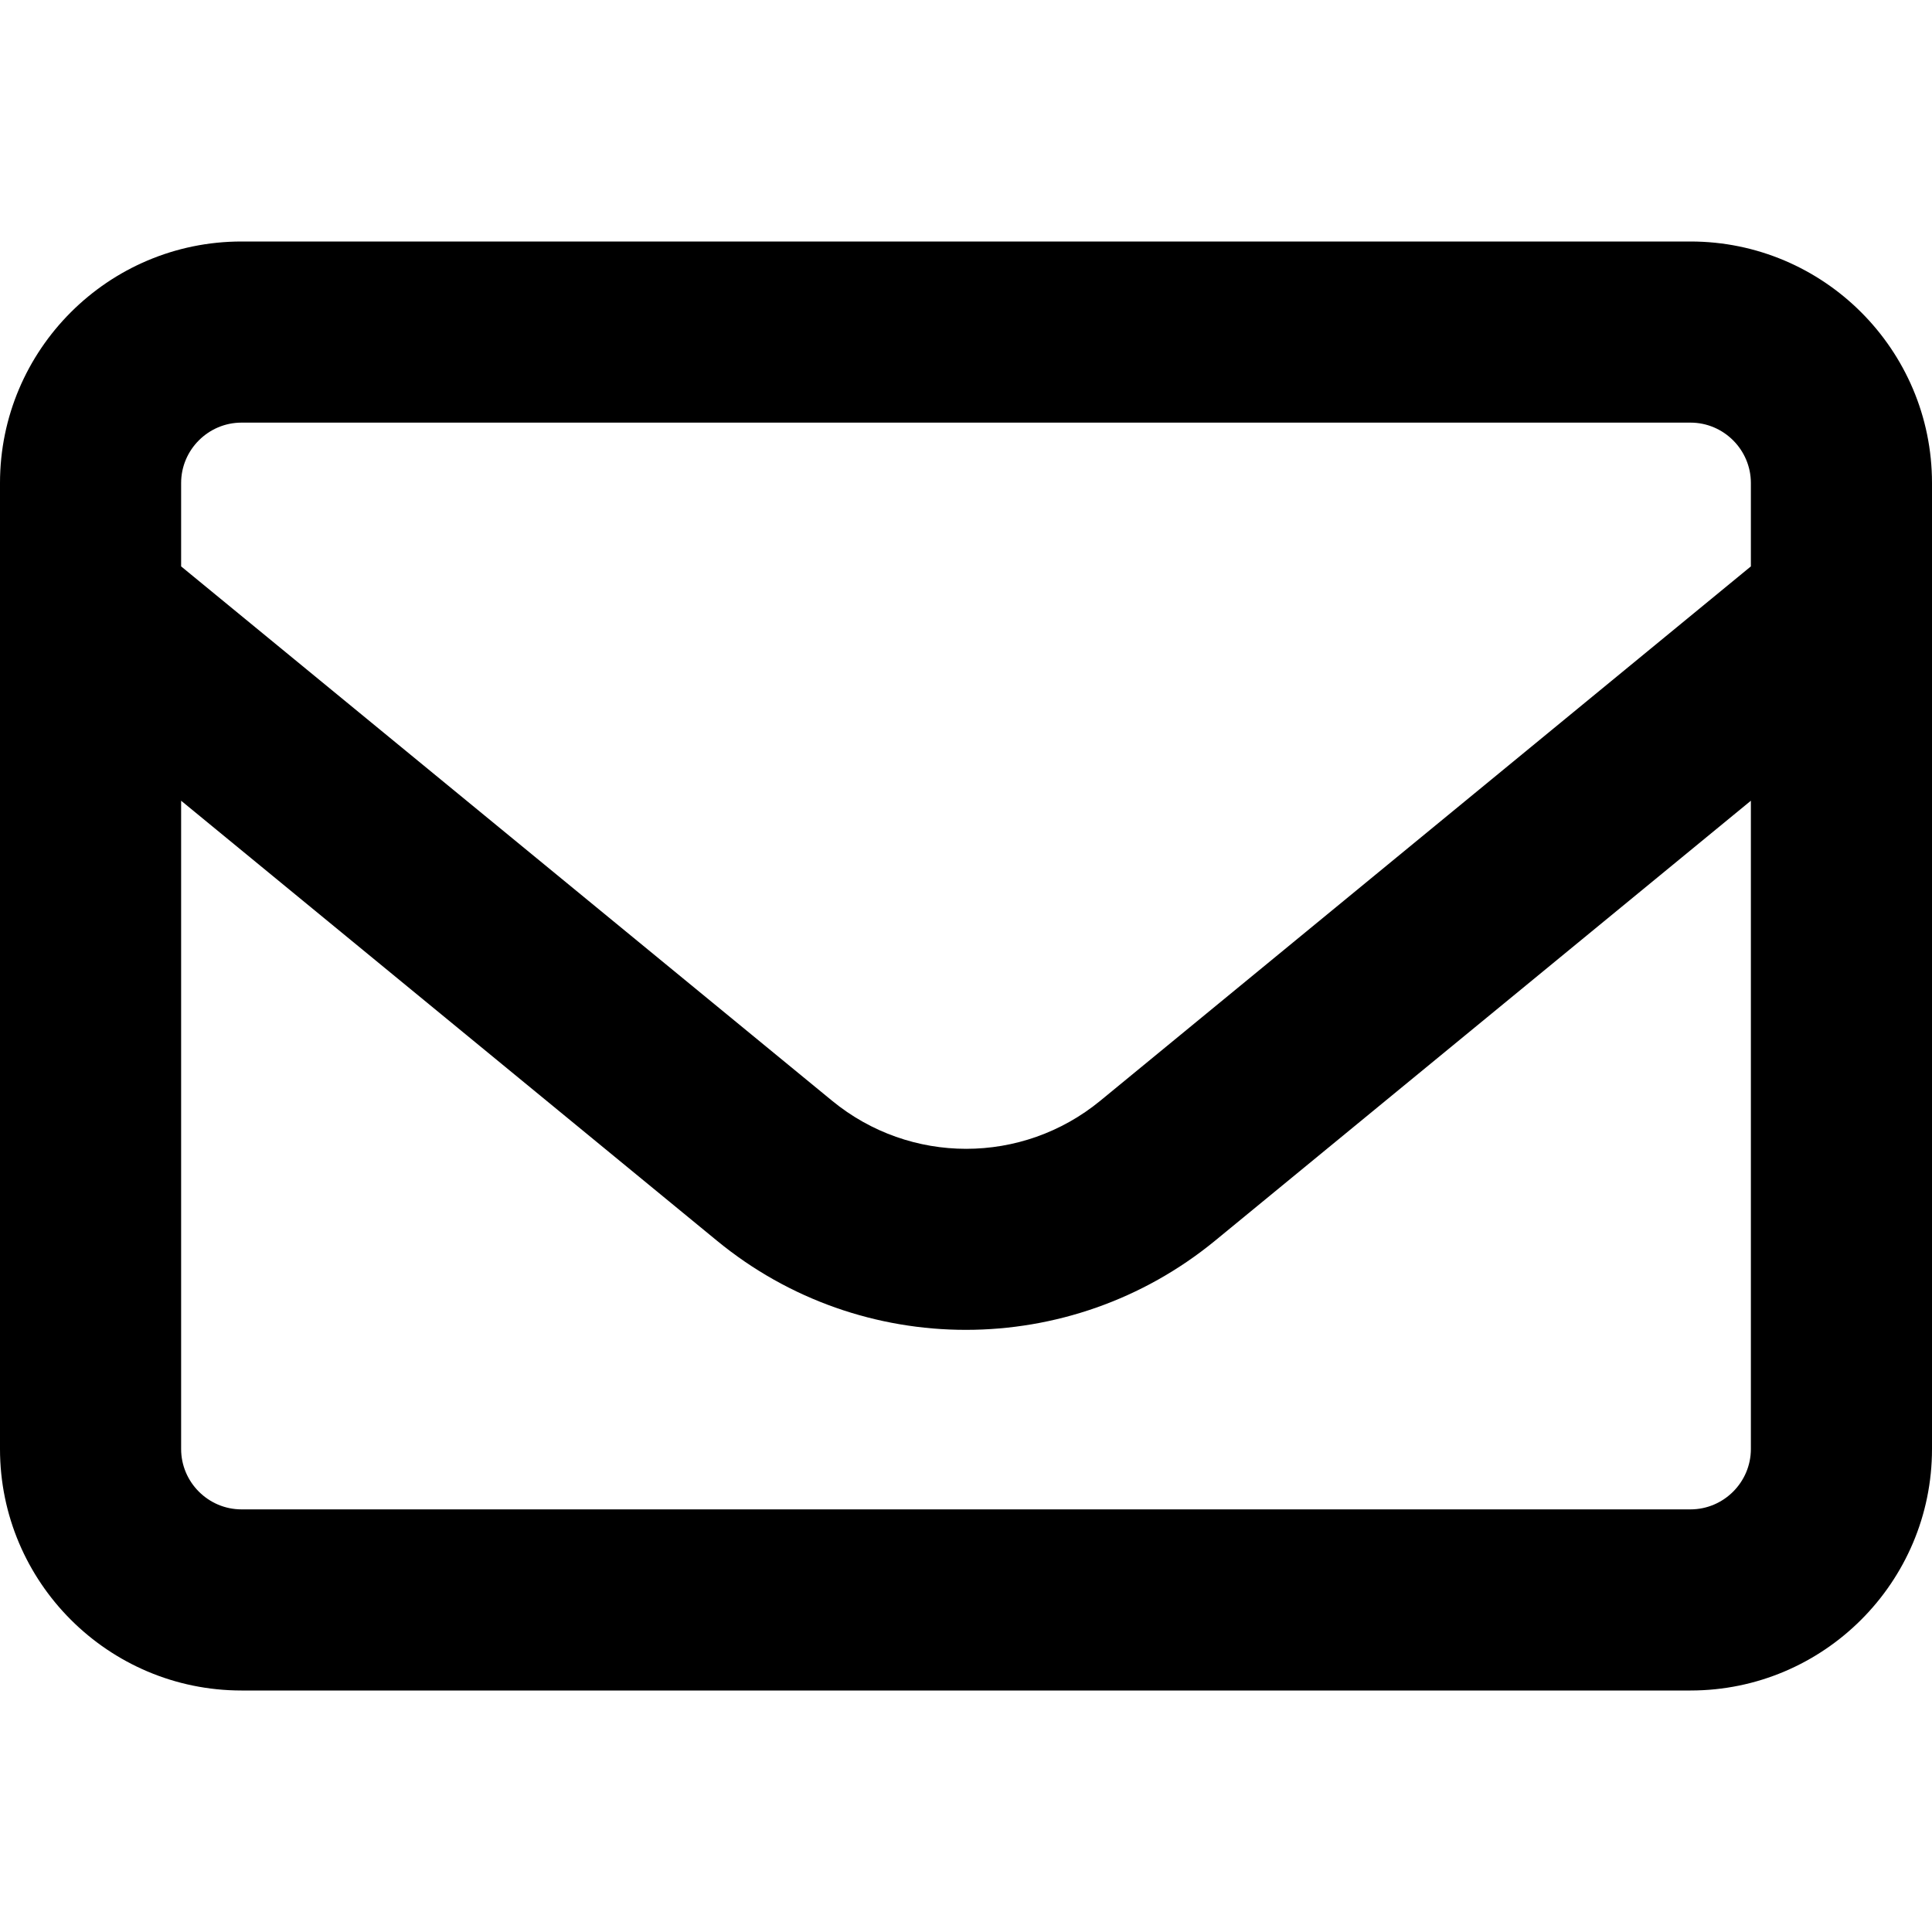
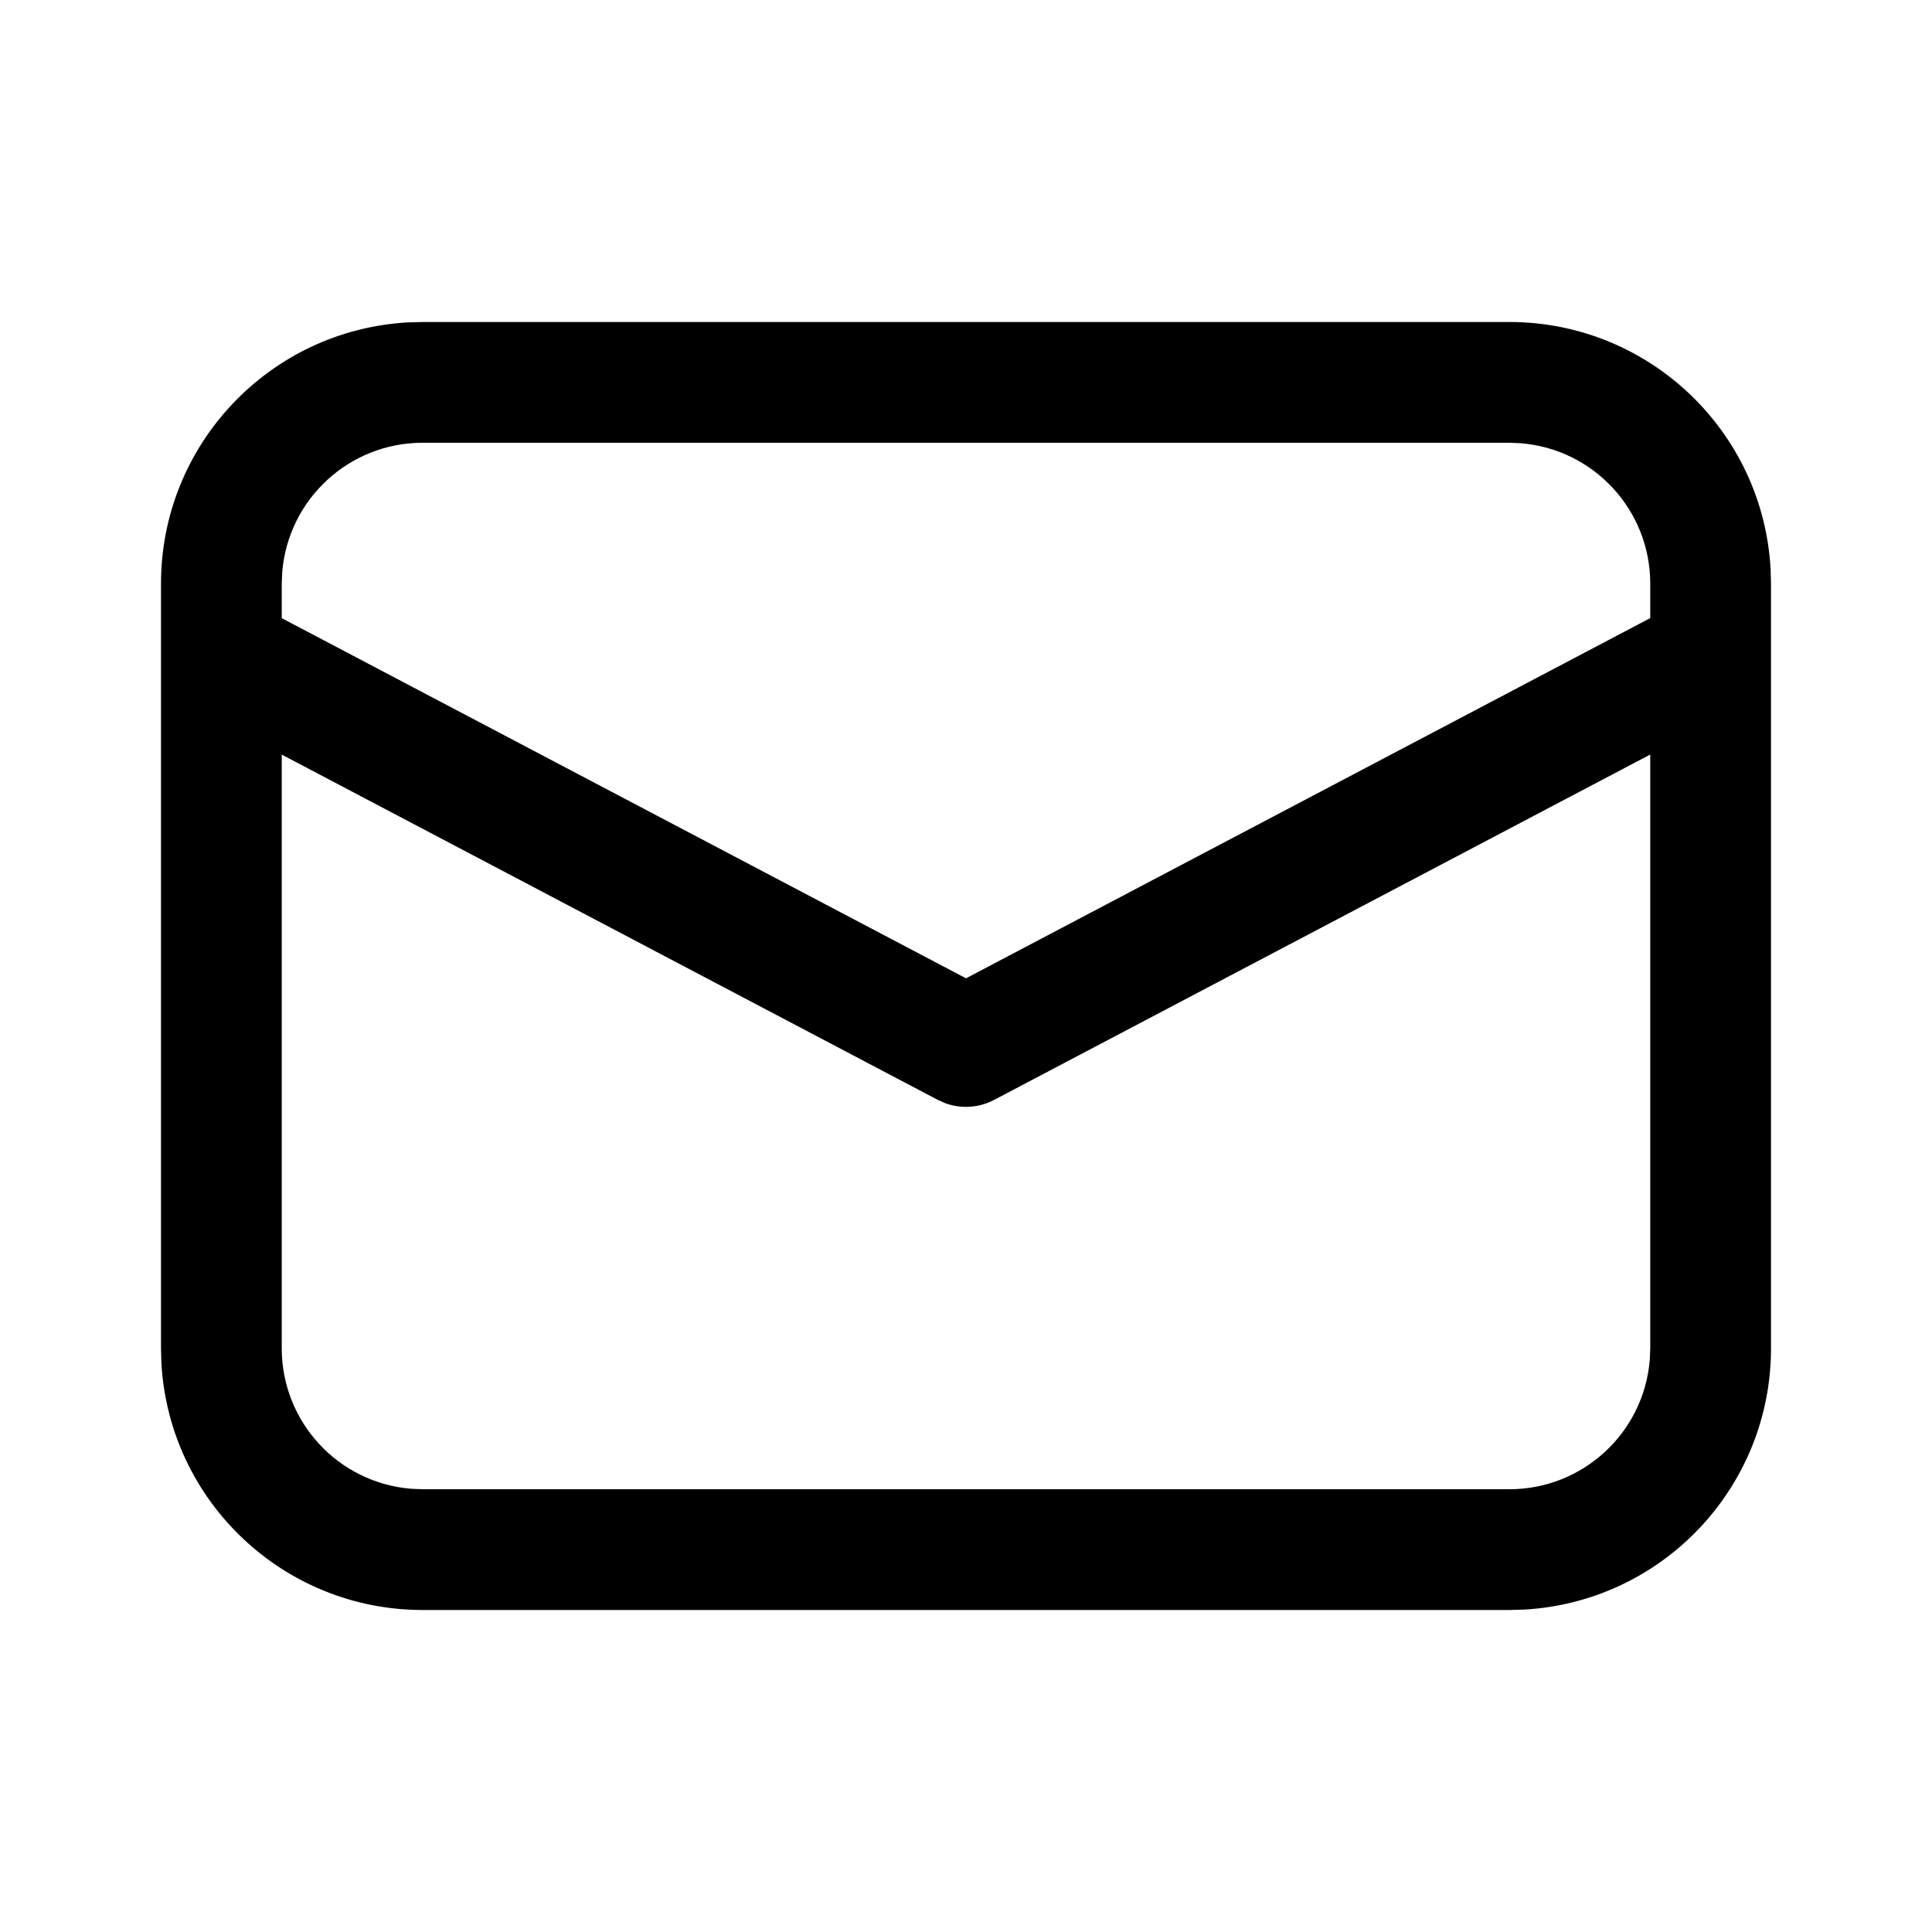
- <svg xmlns="http://www.w3.org/2000/svg" viewBox="0 0 512 512">
-   <path d="M64 112c-8.8 0-16 7.2-16 16l0 22.1L220.5 291.7c20.7 17 50.4 17 71.1 0L464 150.1l0-22.1c0-8.8-7.2-16-16-16L64 112zM48 212.2L48 384c0 8.8 7.2 16 16 16l384 0c8.8 0 16-7.2 16-16l0-171.8L322 328.8c-38.4 31.5-93.7 31.5-132 0L48 212.2zM0 128C0 92.7 28.7 64 64 64l384 0c35.3 0 64 28.7 64 64l0 256c0 35.3-28.7 64-64 64L64 448c-35.3 0-64-28.7-64-64L0 128z" />
+ <svg xmlns="http://www.w3.org/2000/svg" viewBox="0 0 24 24">
+   <path fill="" d="M5.25 4h13.5a3.25 3.25 0 0 1 3.245 3.066L22 7.25v9.5a3.25 3.25 0 0 1-3.066 3.245L18.75 20H5.25a3.25 3.25 0 0 1-3.245-3.066L2 16.75v-9.5a3.25 3.25 0 0 1 3.066-3.245zh13.5zM20.5 9.373l-8.15 4.29a.75.75 0 0 1-.603.043l-.096-.042L3.5 9.374v7.376a1.75 1.75 0 0 0 1.606 1.744l.144.006h13.5a1.75 1.75 0 0 0 1.744-1.607l.006-.143zM18.75 5.5H5.25a1.75 1.75 0 0 0-1.744 1.606L3.5 7.25v.429l8.5 4.474l8.5-4.475V7.25a1.75 1.75 0 0 0-1.607-1.744z" />
</svg>
